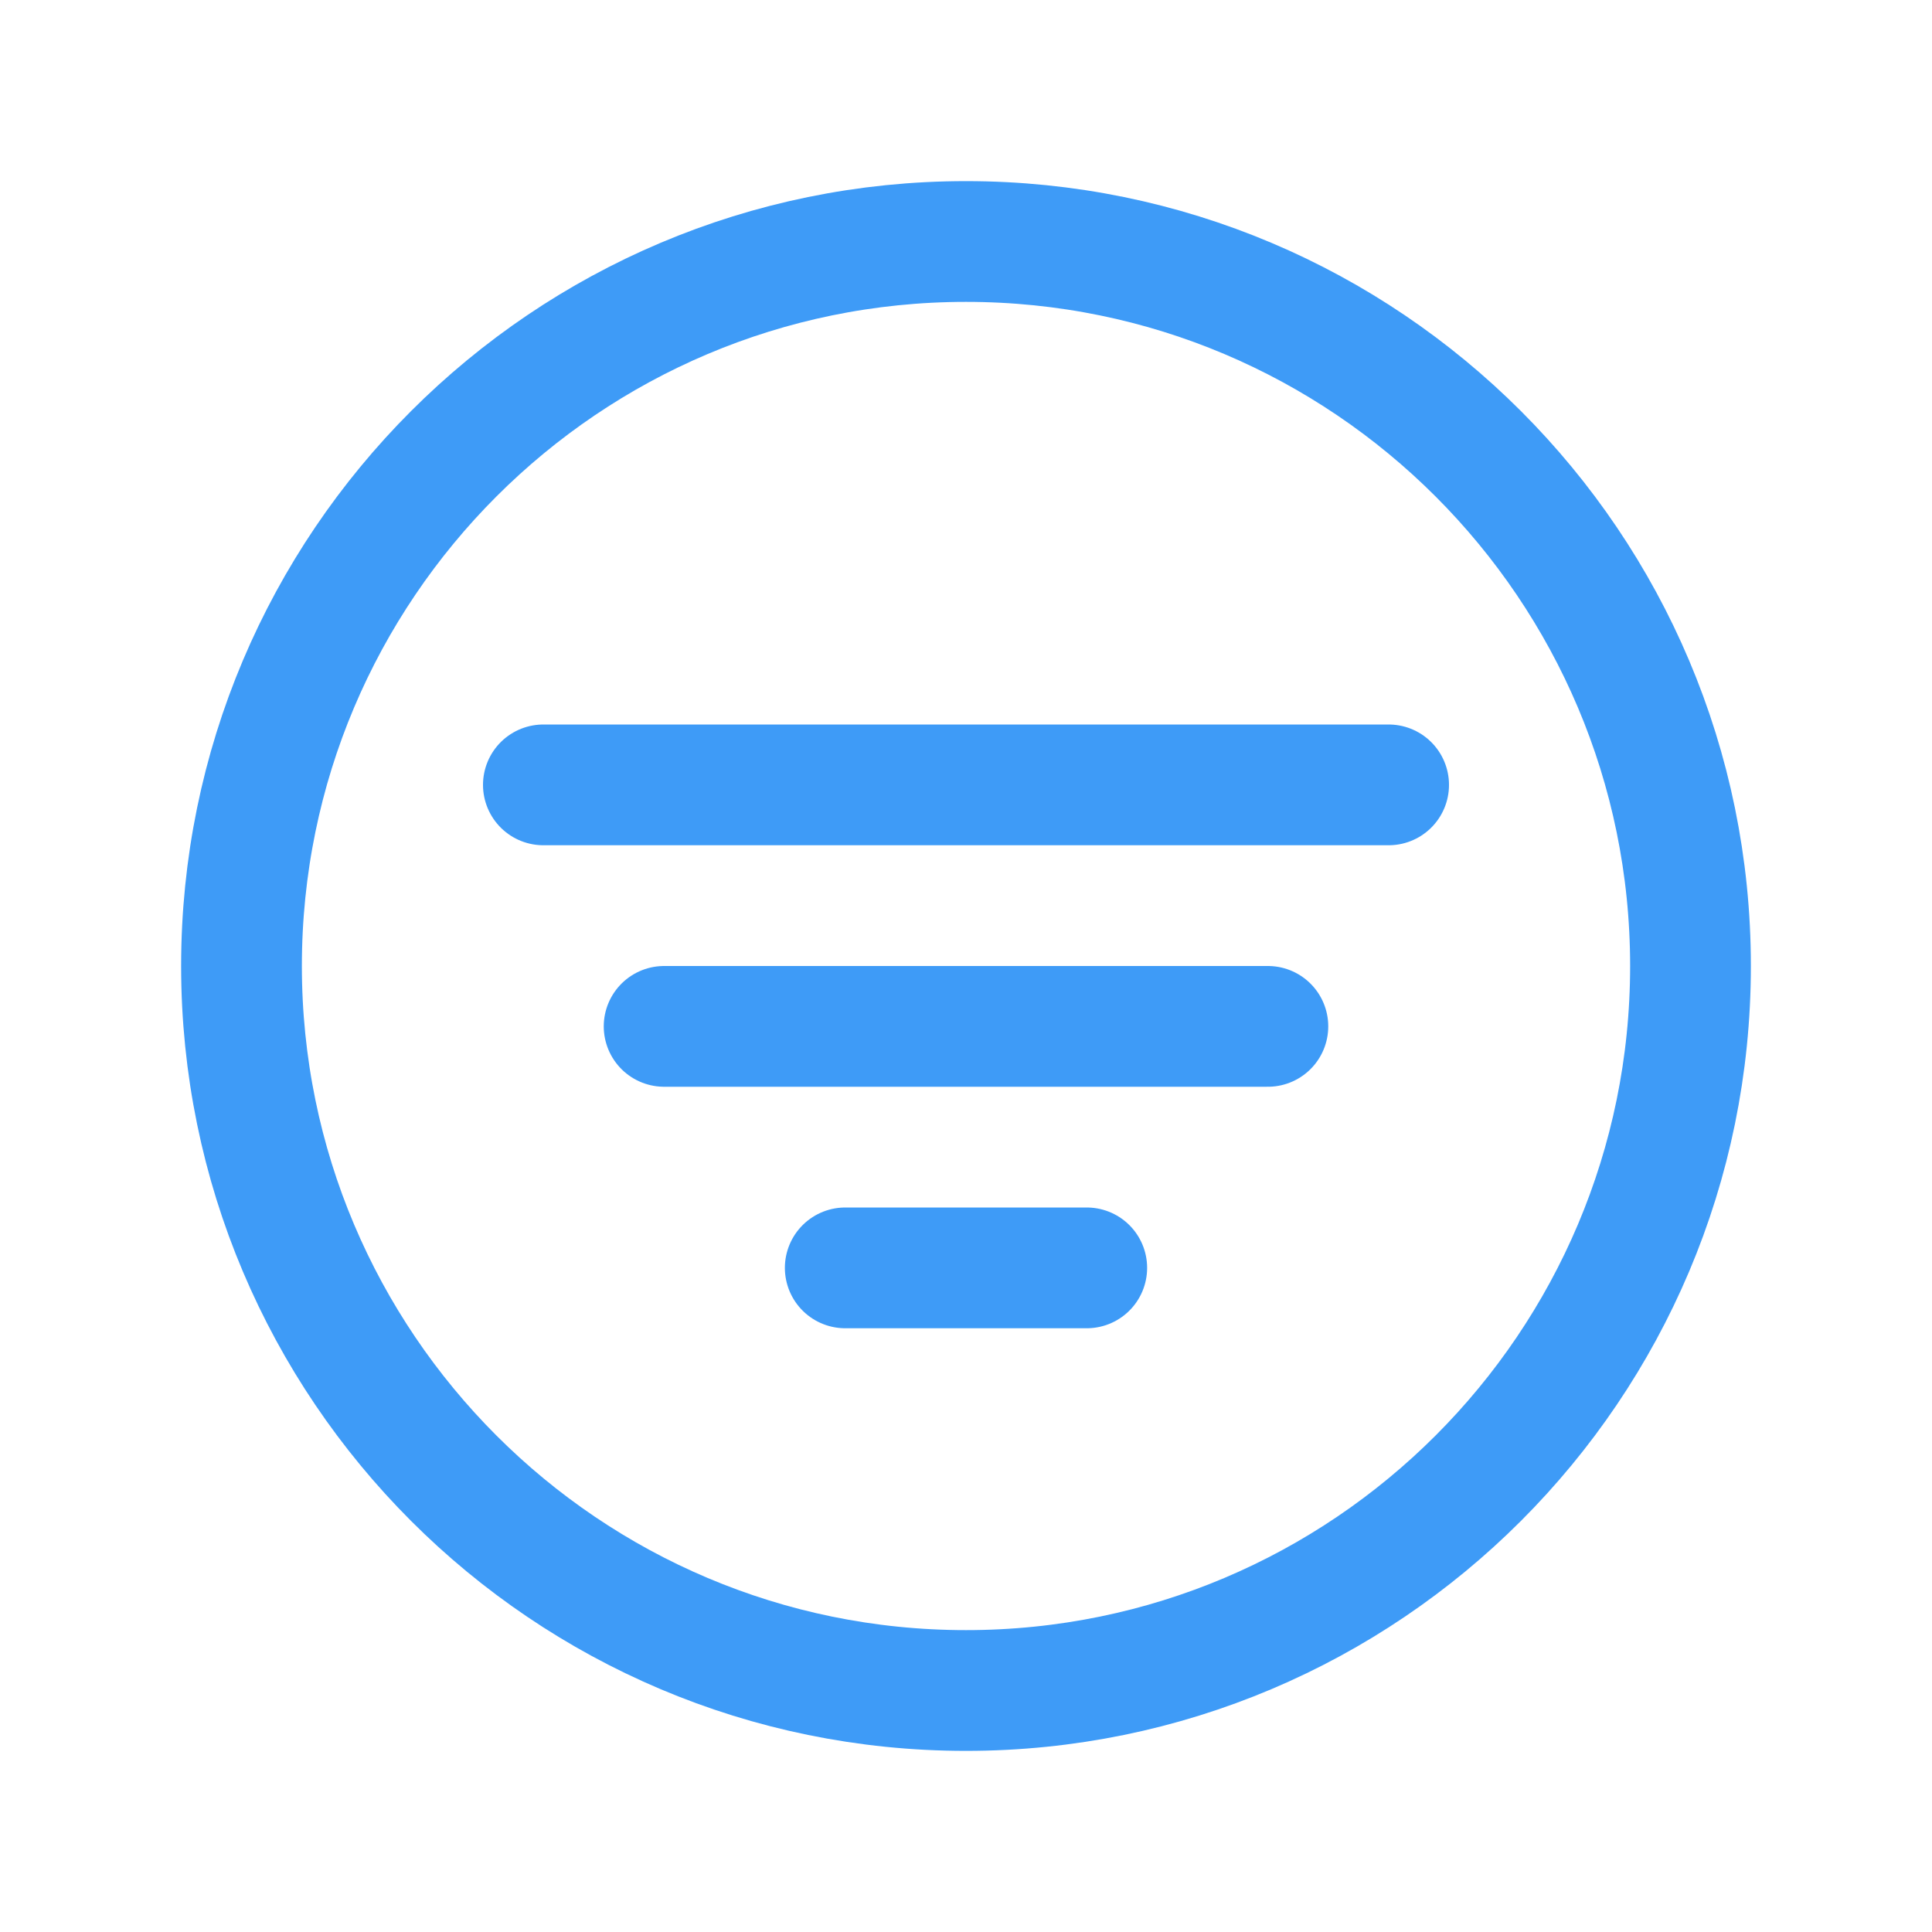
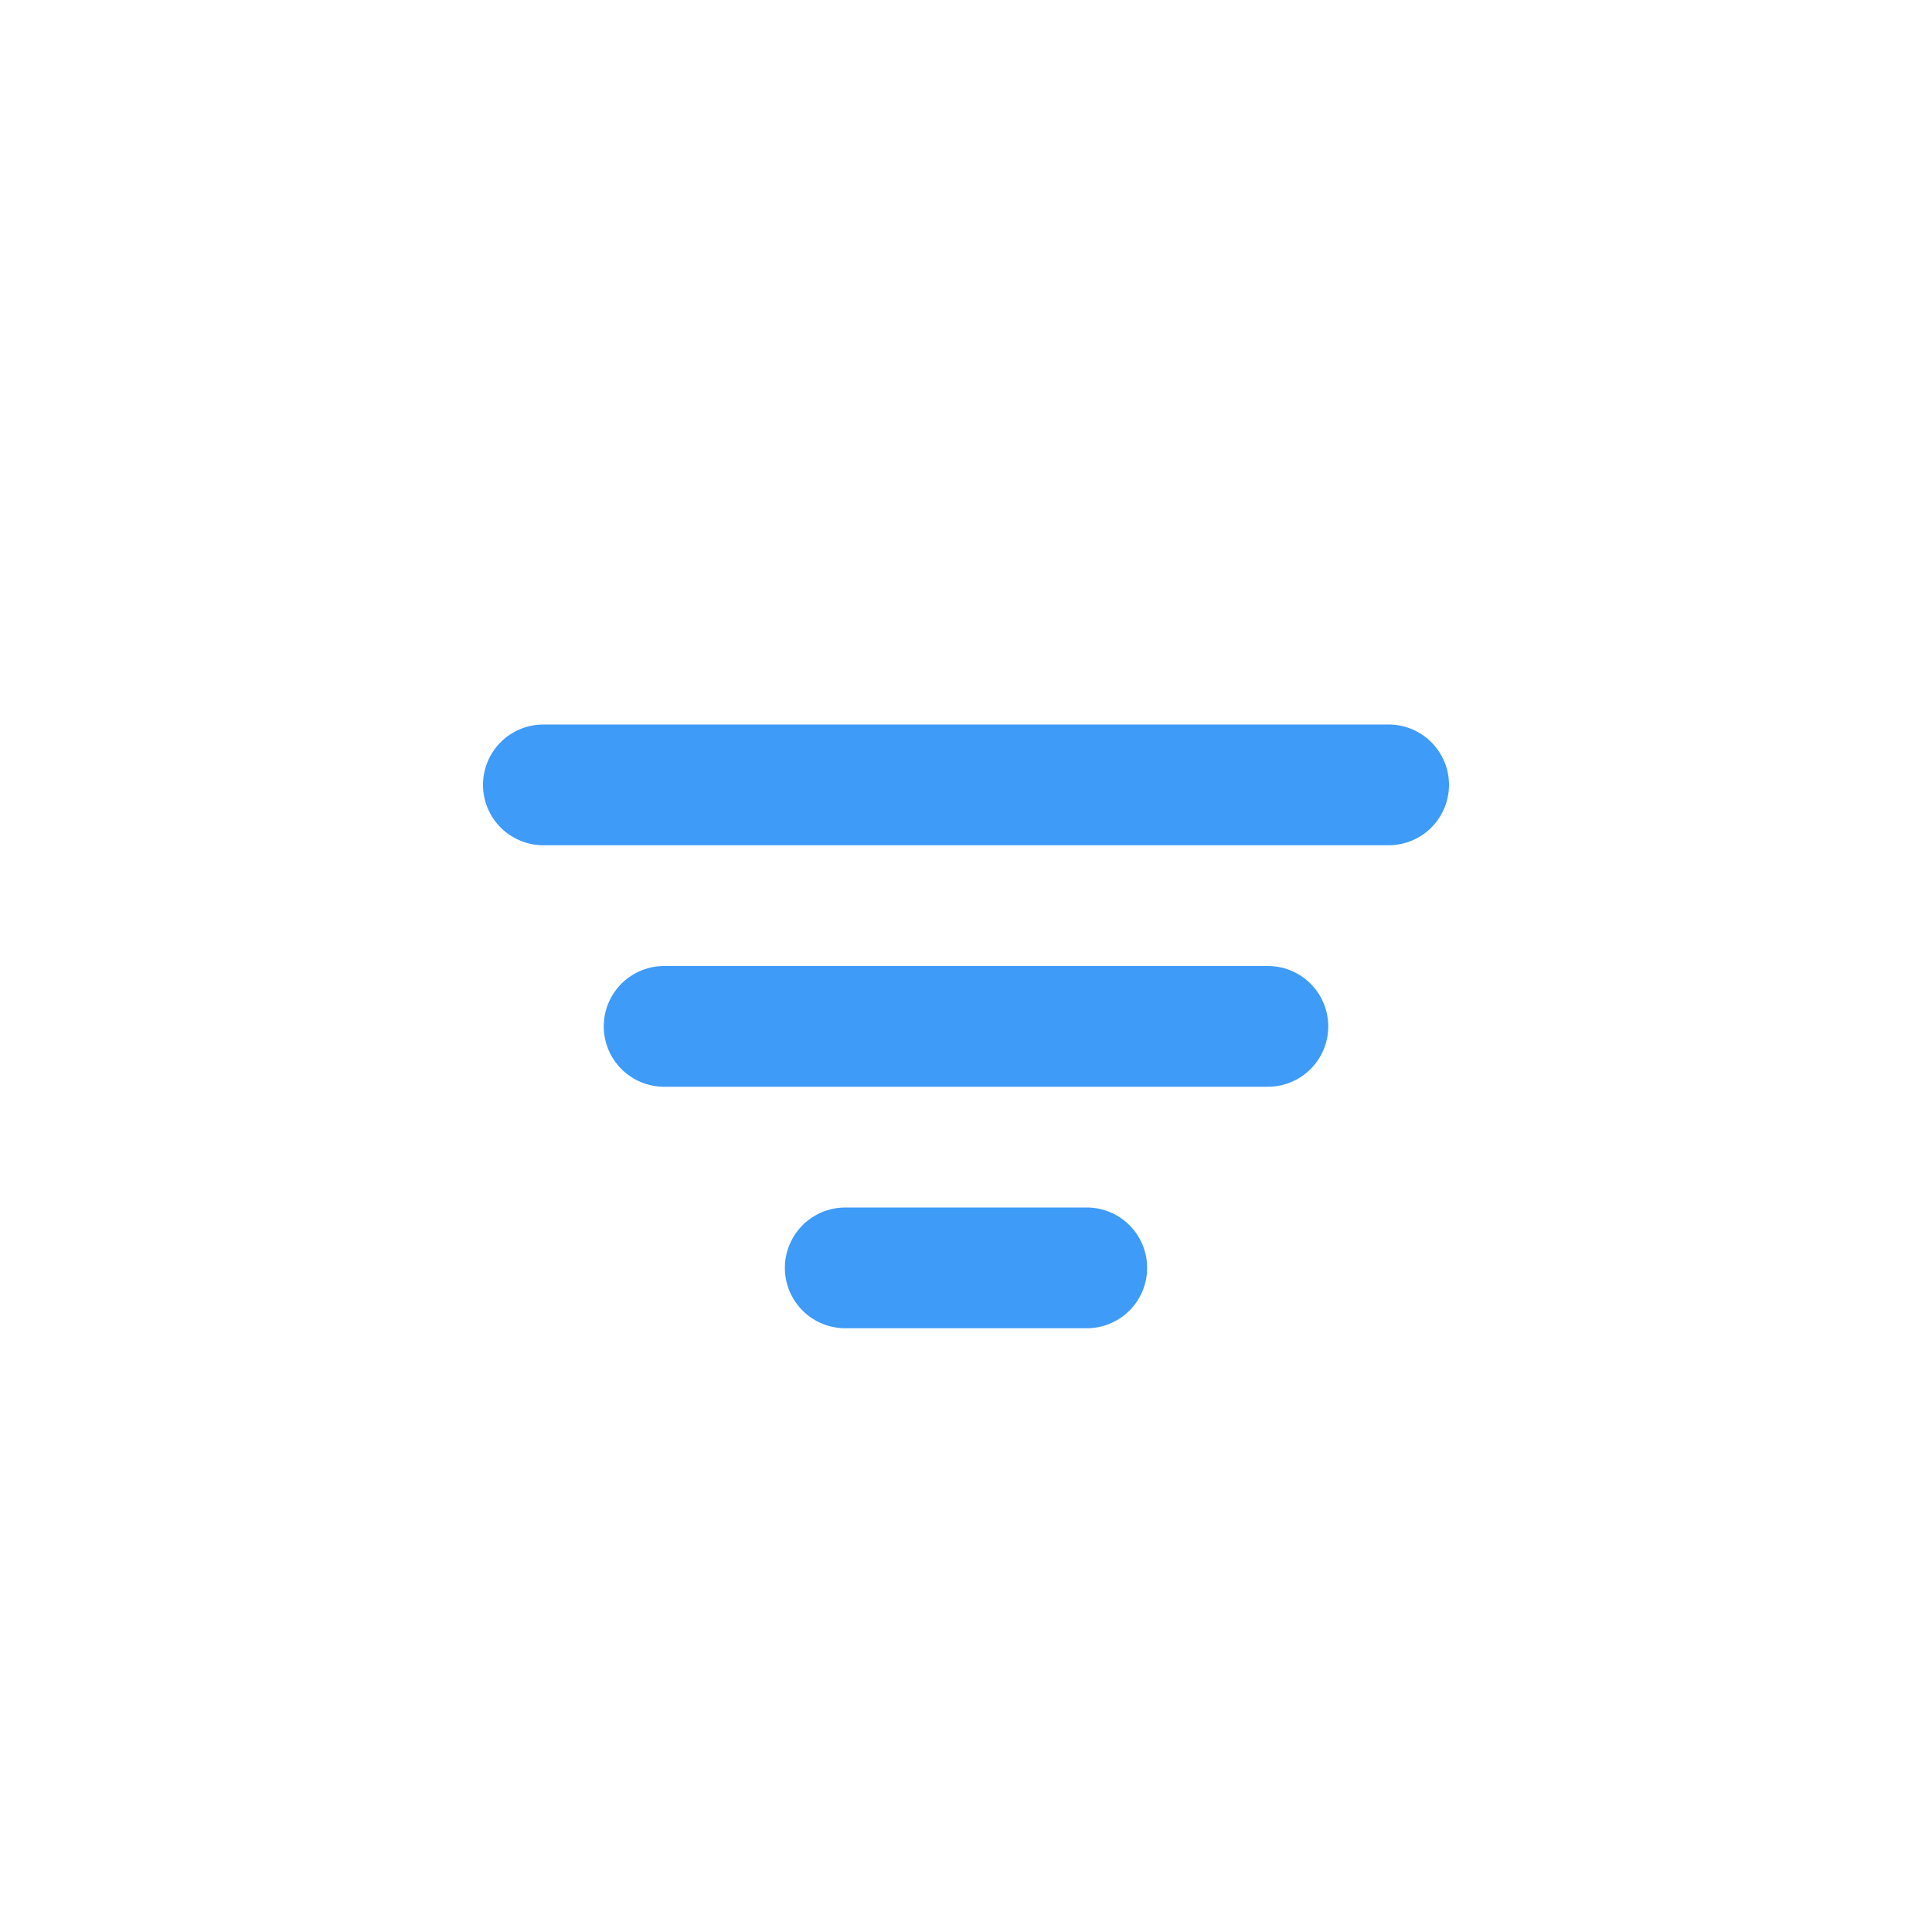
<svg xmlns="http://www.w3.org/2000/svg" class="ionicon" viewBox="0 0 512 512">
-   <path fill="none" stroke="#3e9bf7" stroke-width="32" stroke-miterlimit="10" d="M448 256c0-106-86-192-192-192S64 150 64 256s86 192 192 192 192-86 192-192z" />
+   <path fill="none" stroke="none" stroke-width="32" stroke-miterlimit="10" d="M448 256c0-106-86-192-192-192S64 150 64 256s86 192 192 192 192-86 192-192z" />
  <path fill="none" stroke="#3e9bf7" stroke-width="32" stroke-linecap="round" stroke-linejoin="round" d="M144 208h224M176 272h160M224 336h64" />
</svg>
